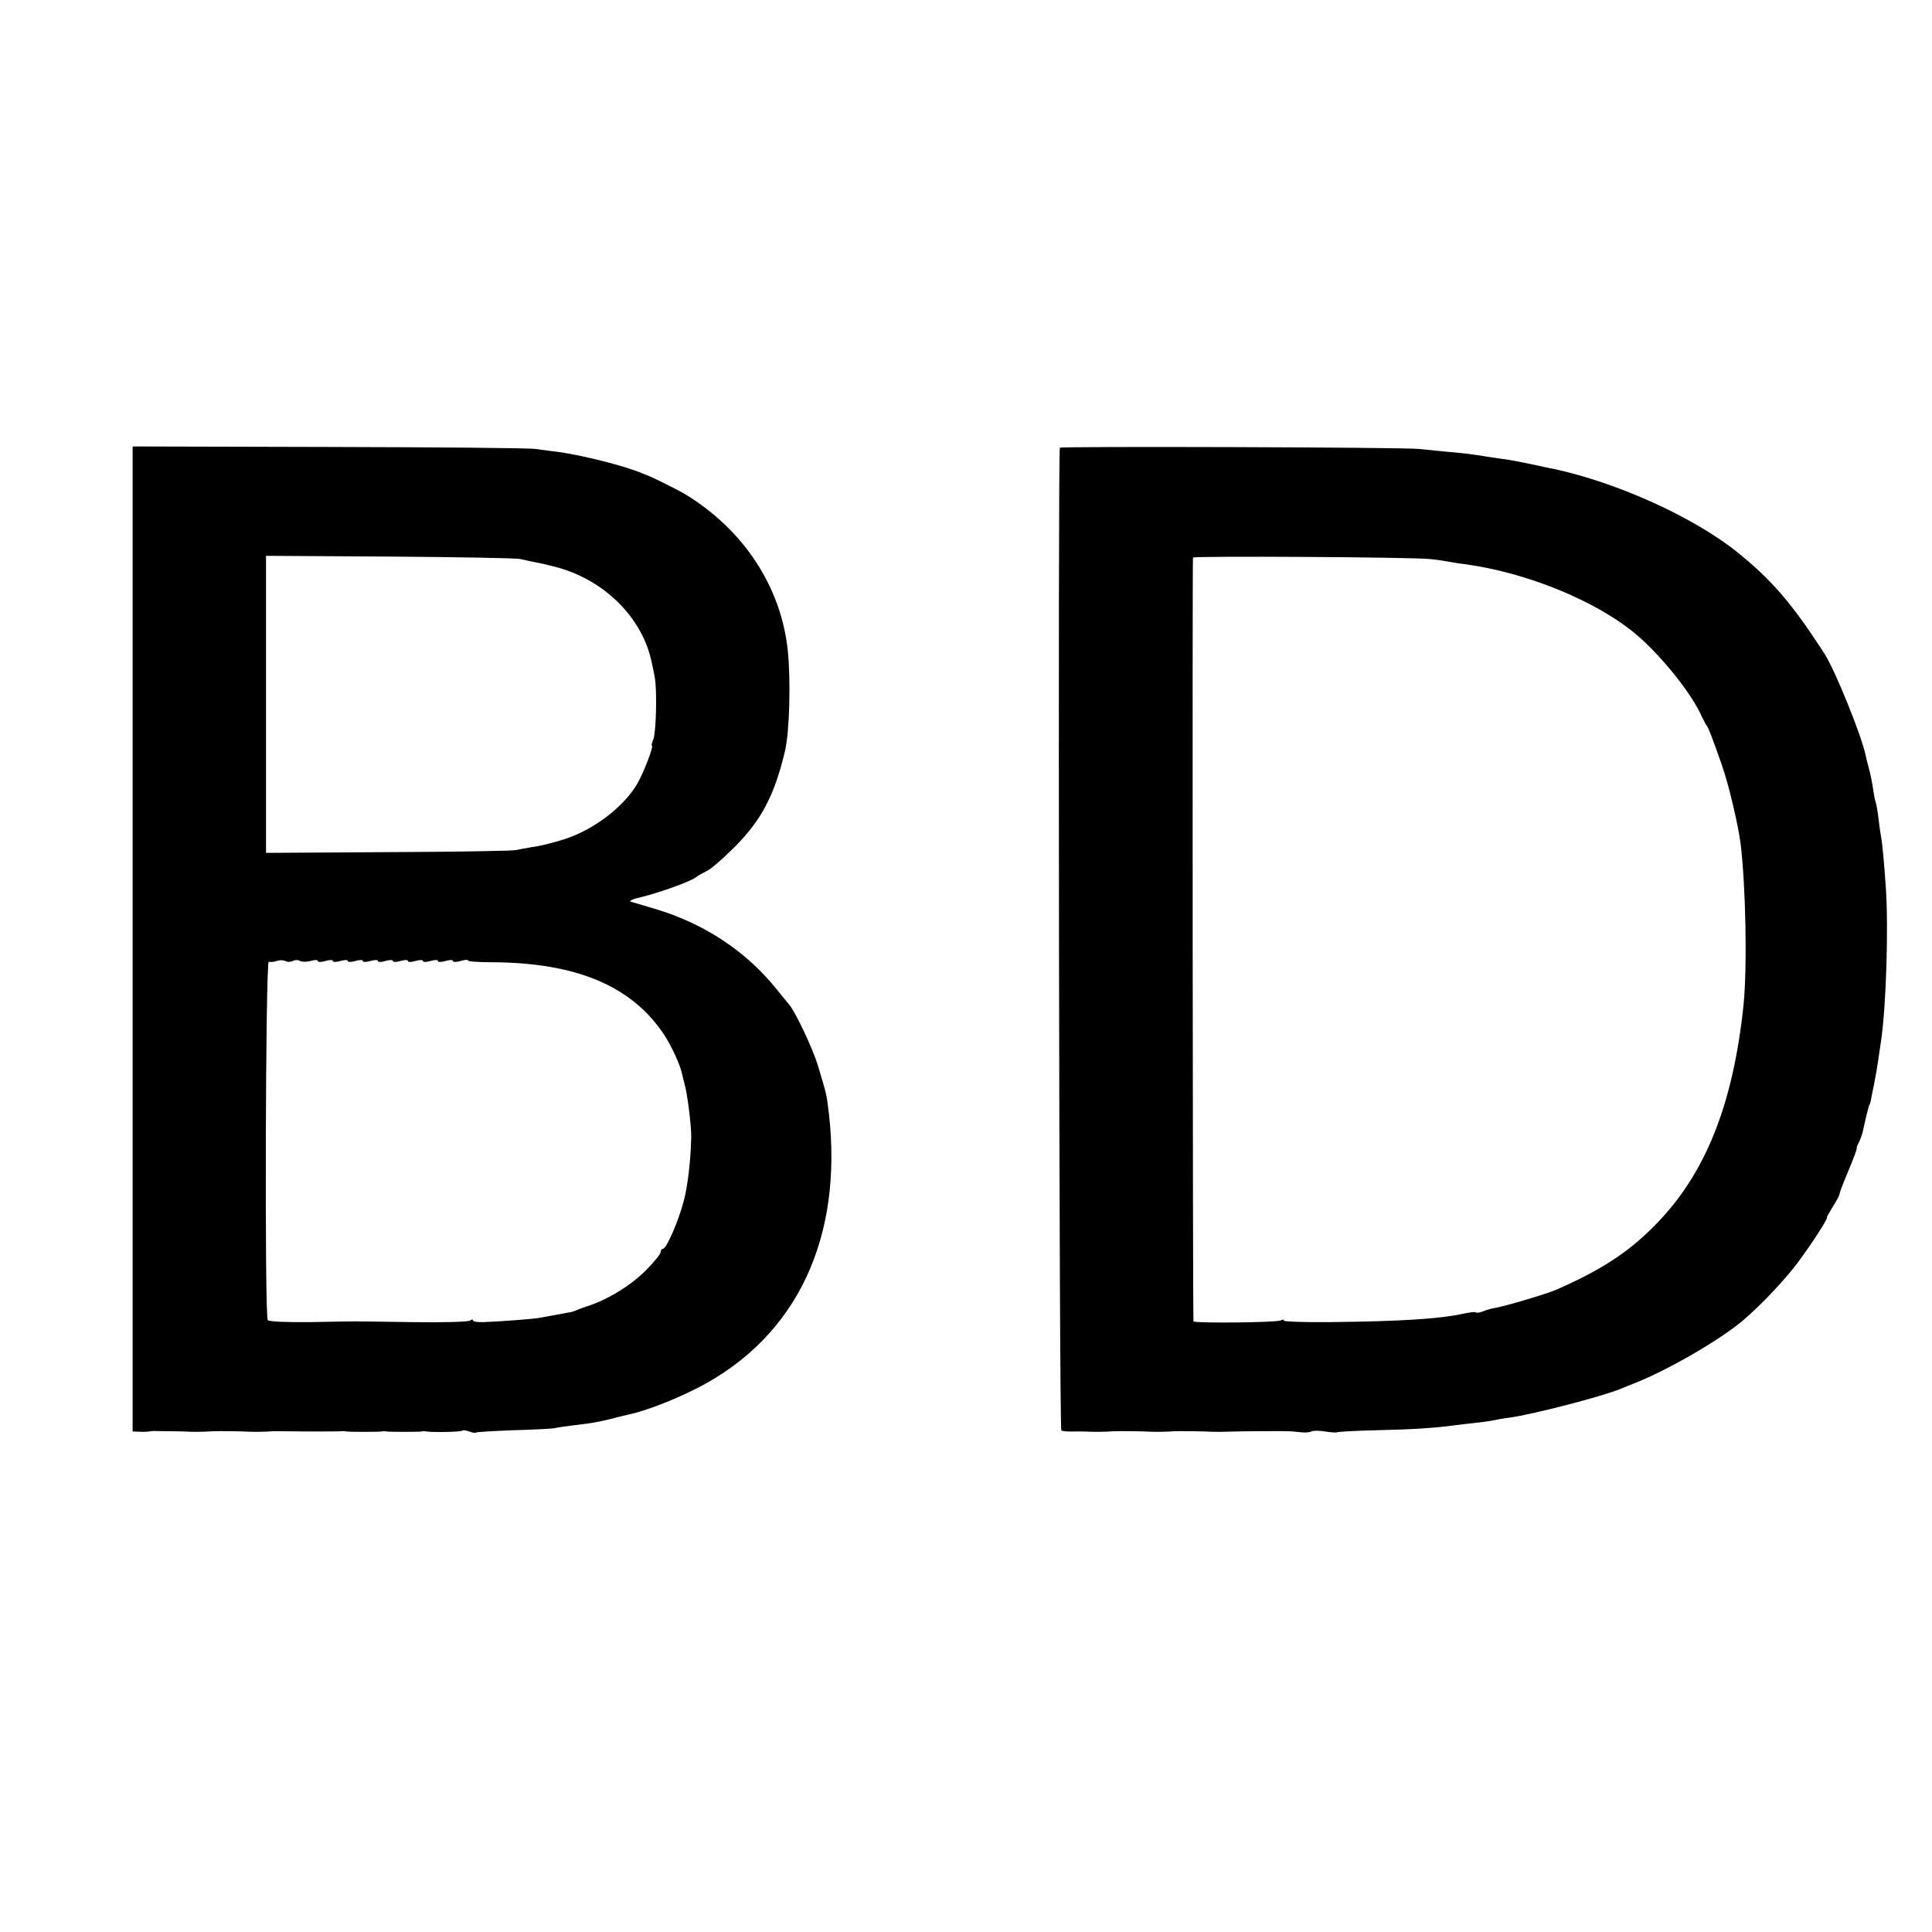
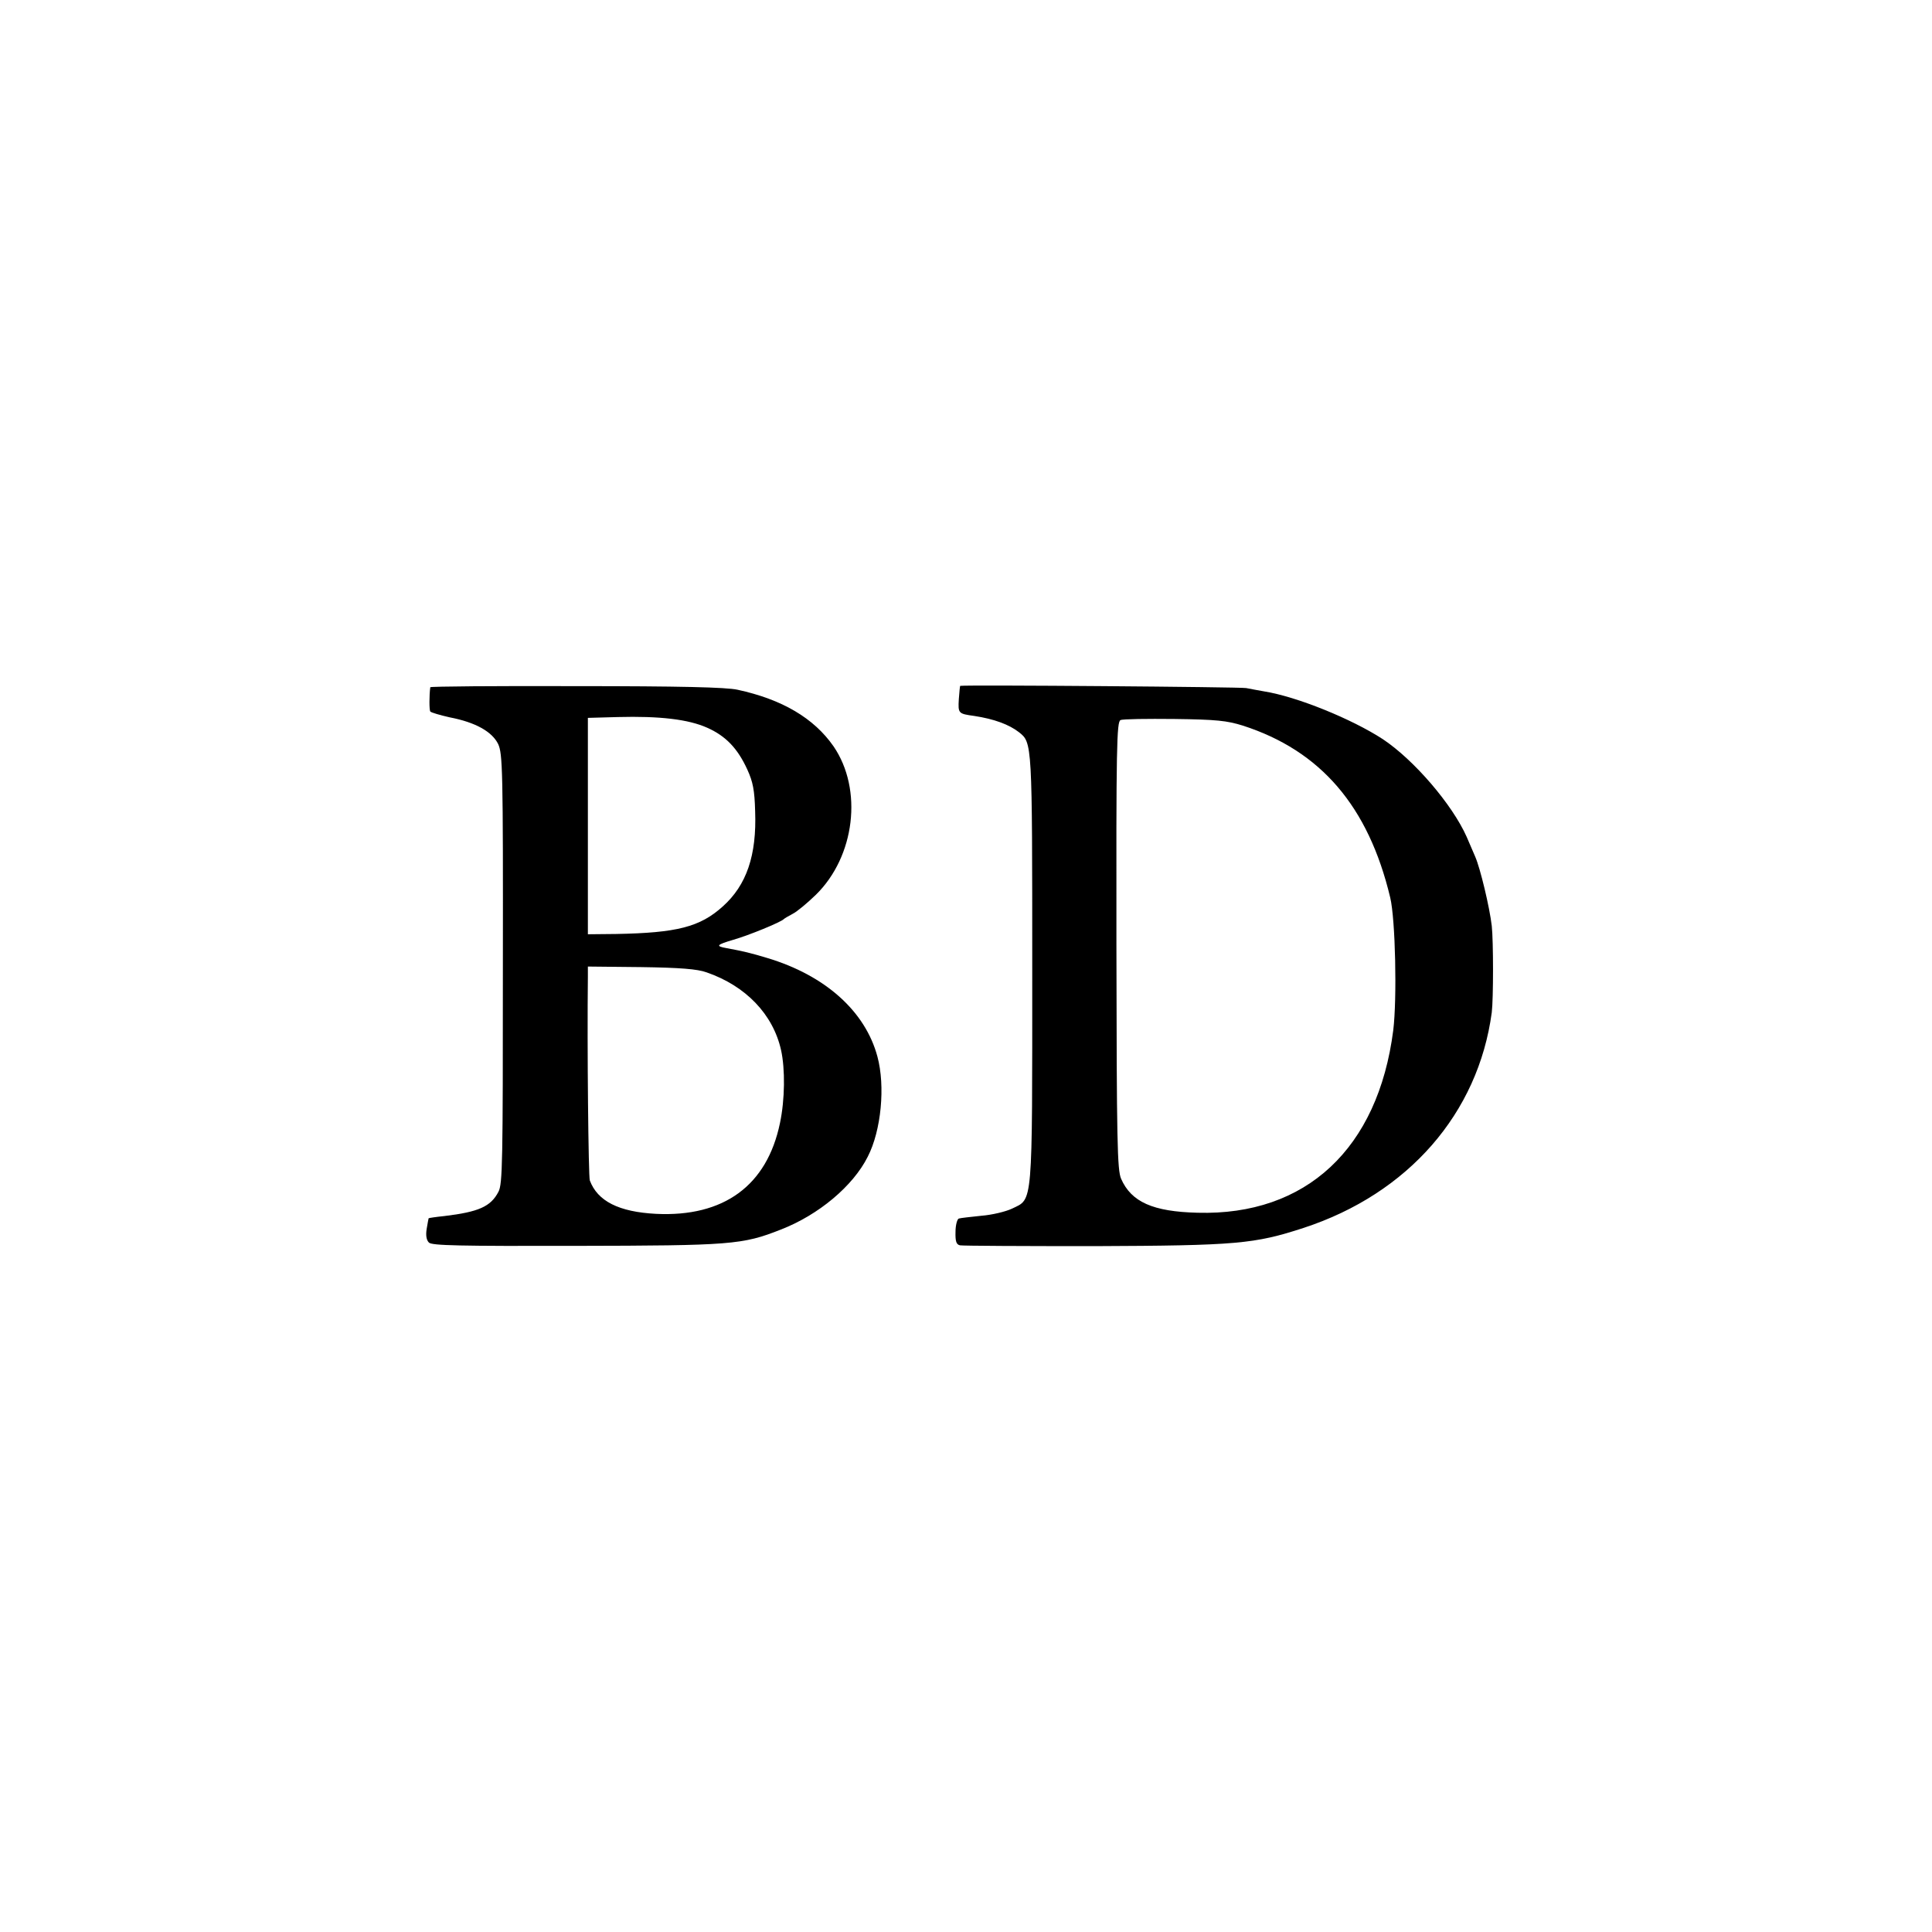
- <svg xmlns="http://www.w3.org/2000/svg" version="1.0" width="772pt" height="772pt" viewBox="0 0 772 772" preserveAspectRatio="xMidYMid meet">
-   <g transform="translate(0,772) scale(0.1,-0.1)" fill="#000000" stroke="none">
-     <path d="M530 3968 l0 -1968 28 -1 c15 -1 32 0 37 1 6 1 15 2 20 2 6 0 35 -1 65 -1 30 0 66 -1 80 -2 23 -1 64 0 93 2 16 1 116 0 147 -2 23 -1 62 0 93 2 6 0 68 0 137 -1 69 0 130 0 135 1 6 1 14 0 20 -1 12 -2 127 -2 140 0 6 2 14 1 20 0 12 -2 127 -2 140 0 6 2 14 1 20 0 23 -4 136 -2 141 3 3 3 16 2 29 -3 13 -5 25 -7 27 -4 3 2 70 6 149 9 79 2 153 6 164 8 11 3 47 8 80 12 76 9 90 12 145 25 25 7 53 13 64 16 82 16 230 76 326 131 378 216 548 617 476 1122 -6 38 -7 40 -37 141 -22 73 -95 226 -119 250 -3 3 -23 28 -45 55 -123 154 -291 265 -490 324 -44 13 -87 26 -95 28 -8 3 12 12 45 19 69 17 193 61 215 78 8 7 29 18 45 26 17 8 66 51 110 95 108 108 160 208 202 385 18 78 23 280 11 400 -27 257 -178 485 -413 627 -20 12 -126 65 -135 68 -3 1 -17 7 -32 13 -76 32 -241 73 -343 87 -22 2 -60 8 -85 11 -25 4 -397 7 -827 8 l-783 2 0 -1968z m1550 1518 c14 -3 39 -9 55 -12 17 -3 35 -7 40 -8 6 -2 24 -6 40 -10 198 -50 354 -204 390 -387 3 -13 8 -37 11 -54 10 -49 6 -218 -5 -248 -6 -15 -9 -27 -6 -27 8 0 -32 -105 -57 -149 -54 -95 -178 -189 -298 -226 -49 -15 -93 -26 -125 -30 -22 -4 -51 -9 -65 -12 -14 -3 -244 -7 -511 -8 l-486 -3 0 594 0 593 496 -3 c273 -2 507 -6 521 -10z m-910 -1606 c9 5 22 5 29 0 8 -4 27 -4 42 0 16 5 29 5 29 0 0 -5 13 -5 30 0 17 5 30 5 30 0 0 -5 13 -5 30 0 17 5 30 5 30 0 0 -5 13 -5 30 0 17 5 30 5 30 0 0 -5 13 -5 30 0 17 5 30 5 30 0 0 -5 13 -5 30 0 17 5 30 5 30 0 0 -5 13 -5 30 0 17 5 30 5 30 0 0 -5 13 -5 30 0 17 5 30 5 30 0 0 -5 13 -5 30 0 17 5 30 5 30 0 0 -5 13 -5 30 0 17 5 30 5 30 0 0 -5 13 -5 30 0 17 5 30 6 30 2 0 -4 44 -7 98 -7 336 -2 557 -95 686 -290 31 -48 64 -120 72 -158 2 -10 6 -27 9 -37 11 -34 28 -170 27 -215 -2 -92 -14 -195 -30 -255 -22 -82 -69 -190 -83 -190 -5 0 -9 -6 -9 -13 0 -8 -26 -39 -57 -71 -58 -59 -146 -114 -223 -141 -25 -8 -52 -18 -60 -22 -8 -3 -19 -7 -25 -7 -11 -2 -86 -16 -120 -22 -20 -4 -145 -14 -223 -17 -23 -1 -42 2 -42 7 0 5 -6 4 -12 -1 -7 -5 -111 -8 -233 -6 -121 2 -224 3 -230 3 -5 0 -84 -1 -173 -3 -100 -1 -167 2 -172 8 -13 16 -9 1437 4 1432 6 -2 20 -1 31 3 11 4 27 4 35 0 8 -5 22 -4 30 0z" />
-     <path d="M4235 5931 c-8 -14 -3 -3921 6 -3927 5 -3 28 -5 52 -4 23 0 53 0 67 -1 23 -1 63 0 93 2 16 1 116 0 147 -2 23 -1 64 0 93 2 16 1 116 0 147 -2 14 0 37 -1 53 0 15 0 35 1 45 1 25 1 194 2 212 1 8 0 29 -2 47 -4 17 -2 36 -1 43 3 6 4 31 4 55 0 25 -4 47 -5 49 -3 2 2 73 6 157 8 141 3 235 9 314 20 17 2 55 7 85 10 30 3 62 8 70 10 8 2 35 7 60 10 95 13 372 85 445 115 11 5 35 14 54 22 130 50 346 175 436 252 76 65 172 167 223 237 53 71 119 174 112 174 -2 0 9 19 23 42 15 24 27 46 27 50 0 5 13 40 29 78 30 71 44 110 40 110 -1 0 3 9 9 21 6 11 13 32 16 45 3 13 8 35 11 49 3 14 8 32 10 40 2 8 4 15 5 15 1 0 3 7 5 15 1 8 8 40 14 70 6 30 13 72 16 93 3 20 8 54 11 75 21 138 31 464 19 622 -6 91 -14 174 -19 200 -3 14 -7 46 -10 71 -3 26 -8 53 -10 60 -3 8 -8 32 -11 54 -3 22 -10 58 -16 80 -6 22 -12 47 -14 56 -15 76 -123 344 -166 409 -128 198 -208 291 -345 402 -175 141 -480 279 -734 334 -14 2 -56 12 -95 20 -38 8 -81 16 -95 18 -14 2 -45 6 -70 10 -74 12 -92 14 -170 21 -41 4 -91 9 -110 11 -54 7 -1431 11 -1435 5z m1480 -445 c22 -2 54 -7 71 -10 17 -3 46 -8 65 -10 248 -33 528 -147 688 -282 101 -86 222 -237 262 -329 8 -16 16 -32 19 -35 6 -6 22 -48 60 -156 27 -76 65 -237 75 -314 21 -170 27 -496 12 -645 -42 -402 -154 -681 -358 -885 -105 -106 -212 -175 -389 -253 -36 -16 -200 -65 -244 -73 -14 -2 -36 -8 -50 -14 -13 -5 -26 -7 -29 -4 -2 3 -24 0 -48 -5 -96 -21 -250 -31 -537 -34 -100 -1 -182 2 -182 6 0 5 -5 5 -12 1 -14 -9 -347 -12 -349 -4 -3 12 -5 3046 -2 3052 4 7 877 2 948 -6z" />
+ <svg xmlns="http://www.w3.org/2000/svg" version="1.0" width="700pt" height="700pt" viewBox="0 0 700 700" preserveAspectRatio="xMidYMid meet">
+   <g transform="translate(0,700) scale(0.1,-0.1)" fill="#000000" stroke="none">
+     <path d="M1559 4510 c-4 -30 -4 -82 0 -88 4 -4 35 -13 70 -21 94 -18 154 -52 176 -97 16 -35 18 -91 17 -814 0 -698 -1 -780 -16 -808 -28 -54 -72 -73 -196 -88 -30 -3 -56 -7 -57 -8 0 0 -4 -18 -7 -38 -4 -24 -1 -41 8 -50 10 -11 112 -13 532 -12 562 1 604 4 743 59 137 53 262 158 315 264 49 95 64 256 35 363 -44 164 -189 294 -399 357 -60 18 -84 24 -149 36 -39 7 -35 12 26 30 56 16 173 64 183 75 3 3 17 11 32 19 16 8 53 39 84 69 142 139 171 382 64 538 -71 102 -186 170 -348 205 -41 9 -209 13 -584 13 -291 1 -528 -1 -529 -4z m1004 -147 c67 -30 110 -75 145 -152 20 -44 26 -74 28 -150 6 -160 -31 -268 -117 -345 -83 -75 -167 -96 -387 -100 l-102 -1 0 63 c0 82 0 619 0 677 l0 44 108 3 c152 4 256 -8 325 -39z m-3 -886 c142 -49 241 -152 270 -282 15 -68 14 -179 -4 -264 -47 -227 -204 -341 -449 -329 -135 7 -212 46 -240 121 -5 13 -10 486 -7 739 l0 36 193 -2 c141 -2 204 -7 237 -19z" />
+     <path d="M3479 4515 c-1 0 -3 -22 -5 -48 -3 -52 -2 -53 56 -61 72 -11 126 -31 162 -59 48 -38 48 -36 48 -856 0 -872 3 -833 -73 -870 -23 -11 -73 -23 -112 -26 -38 -4 -75 -8 -81 -10 -6 -2 -12 -24 -12 -48 -1 -35 3 -46 16 -49 9 -2 229 -3 487 -3 516 2 580 8 758 66 379 124 633 415 682 781 6 50 6 257 0 313 -8 69 -42 210 -60 251 -8 19 -22 51 -31 72 -52 117 -191 279 -304 354 -112 73 -311 154 -430 173 -19 3 -48 9 -65 12 -20 4 -1011 12 -1036 8z m1024 -144 c282 -91 455 -292 534 -623 19 -79 25 -367 11 -481 -55 -429 -316 -672 -709 -661 -162 4 -240 39 -277 123 -14 32 -16 134 -17 846 -1 719 1 811 15 816 8 4 96 5 195 4 153 -2 190 -6 248 -24z" />
  </g>
</svg>
